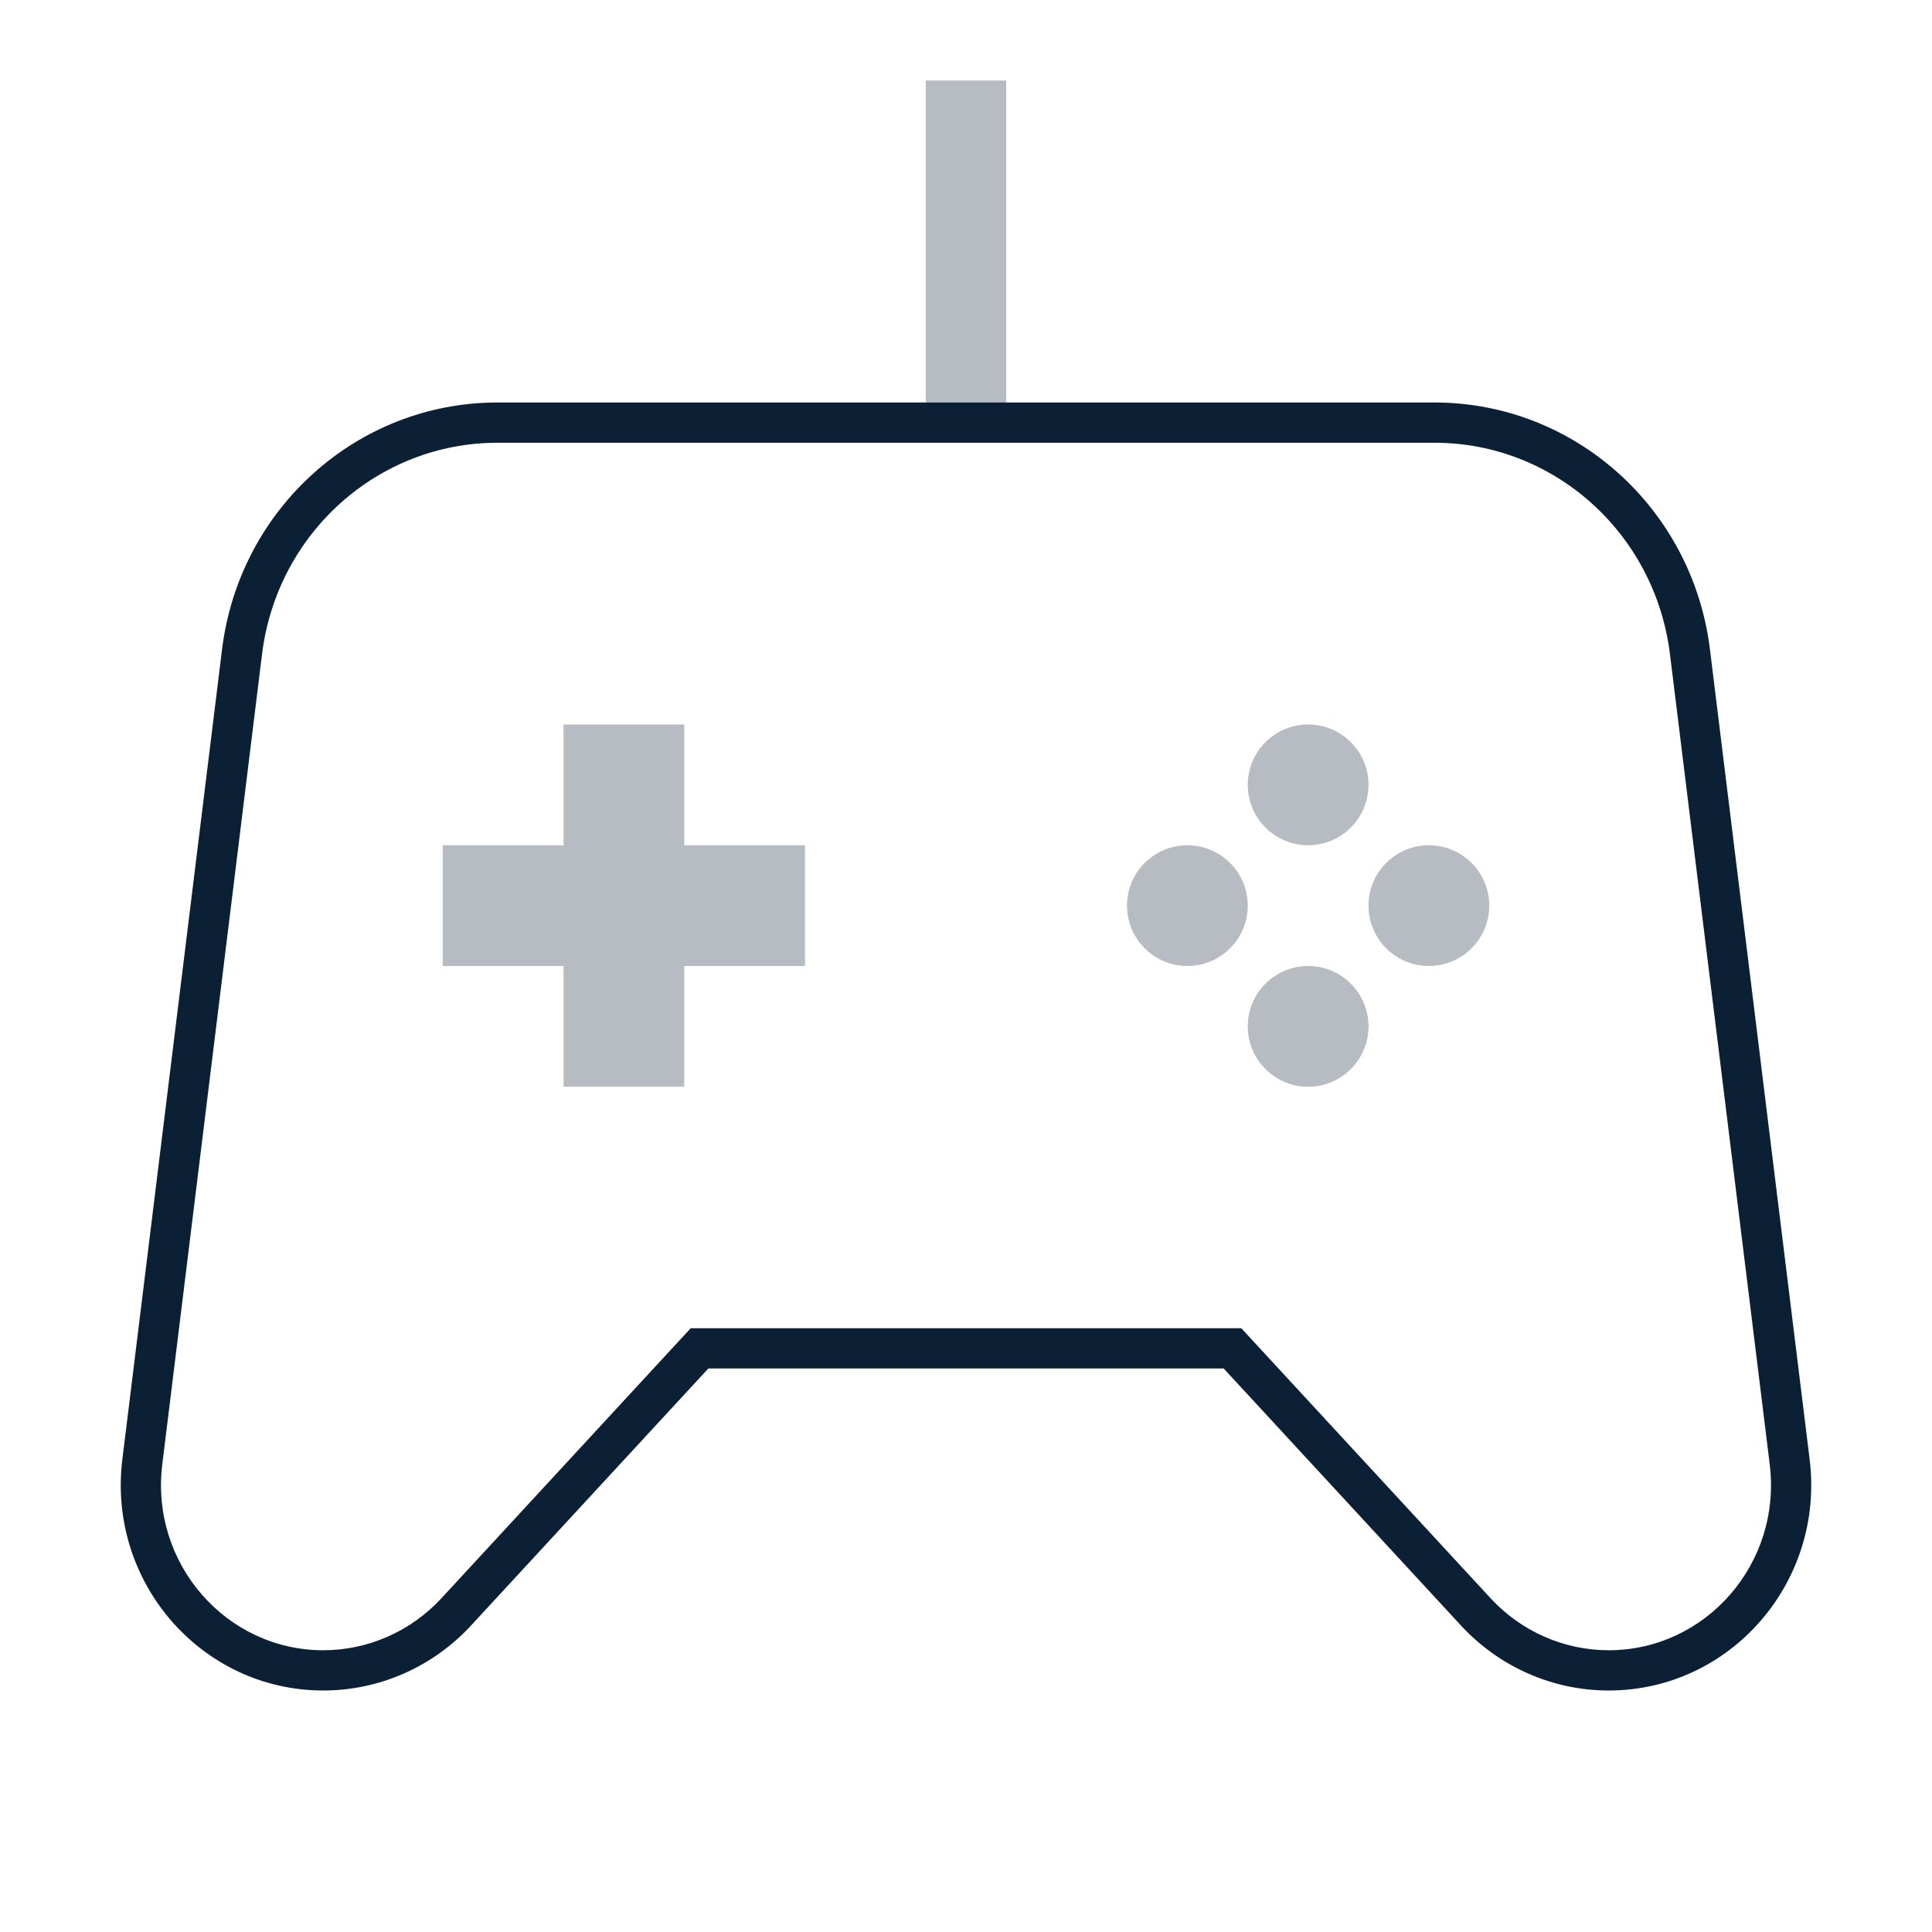
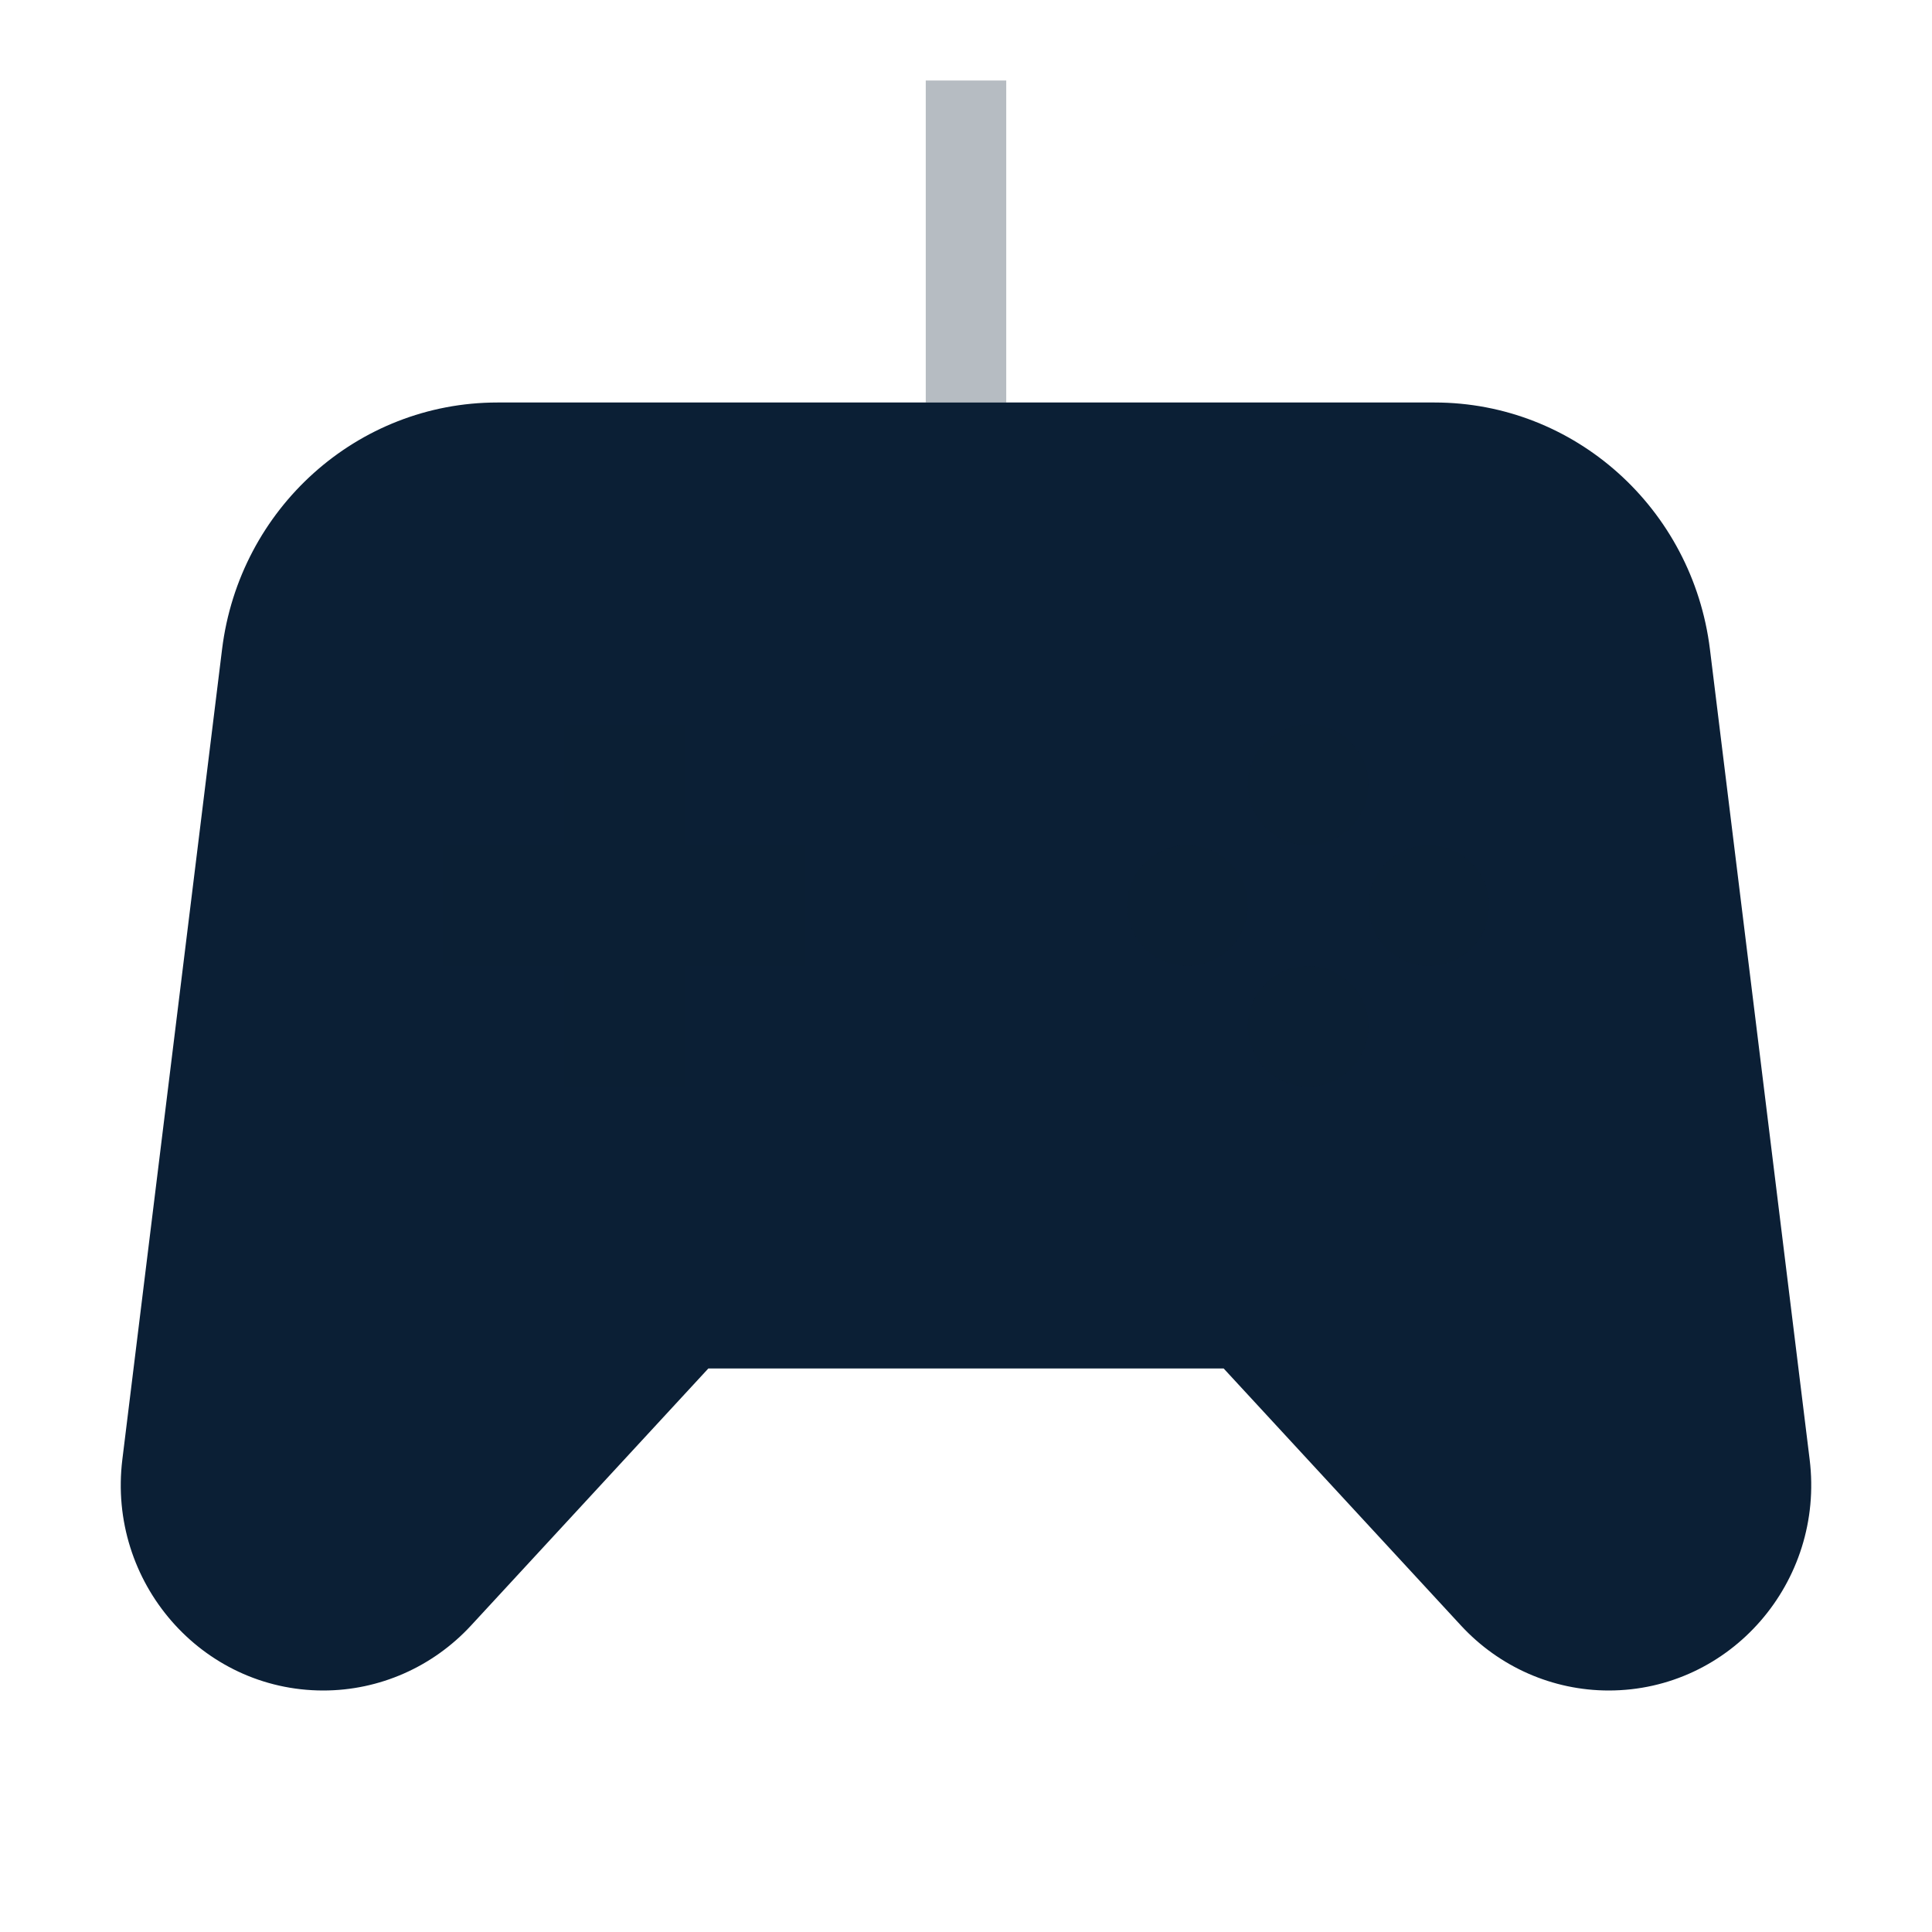
<svg xmlns="http://www.w3.org/2000/svg" width="48" height="48" viewBox="0 0 48 48" fill="none">
  <rect width="48" height="48" fill="none" />
-   <path fill-rule="evenodd" clip-rule="evenodd" d="M30.84 33L37.032 39.707C37.796 40.534 38.859 41 39.968 41C42.377 41 44.272 38.85 43.968 36.38L41.49 16.254C41.119 13.24 38.602 11 35.642 11H12.358C9.398 11 6.881 13.24 6.51 16.254L4.032 36.38C3.728 38.85 5.623 41 8.032 41C9.141 41 10.204 40.534 10.968 39.707L17.16 33H30.84ZM30.402 34L36.297 40.385C37.249 41.416 38.577 42 39.968 42C42.994 42 45.336 39.307 44.96 36.258L42.483 16.132C42.051 12.629 39.119 10 35.642 10H12.358C8.881 10 5.949 12.629 5.517 16.132L3.04 36.258C2.664 39.307 5.006 42 8.032 42C9.423 42 10.751 41.416 11.703 40.385L17.598 34H30.402Z" fill="#0B1F35" />
+   <path d="M30.84 33L37.032 39.707C37.796 40.534 38.859 41 39.968 41C42.377 41 44.272 38.85 43.968 36.38L41.49 16.254C41.119 13.24 38.602 11 35.642 11H12.358C9.398 11 6.881 13.24 6.51 16.254L4.032 36.38C3.728 38.85 5.623 41 8.032 41C9.141 41 10.204 40.534 10.968 39.707L17.16 33H30.84ZM30.402 34L36.297 40.385C37.249 41.416 38.577 42 39.968 42C42.994 42 45.336 39.307 44.96 36.258L42.483 16.132C42.051 12.629 39.119 10 35.642 10H12.358C8.881 10 5.949 12.629 5.517 16.132L3.04 36.258C2.664 39.307 5.006 42 8.032 42C9.423 42 10.751 41.416 11.703 40.385L17.598 34H30.402Z" fill="#0B1F35" />
  <path d="M25 2H23V10H25V2Z" fill="#0B1F35" fill-opacity="0.3" />
  <path d="M17 18H14V21H11V24H14V27H17V24H20V21H17V18Z" fill="#0B1F35" fill-opacity="0.3" />
  <path d="M32.5 21C33.328 21 34 20.328 34 19.5C34 18.672 33.328 18 32.5 18C31.672 18 31 18.672 31 19.5C31 20.328 31.672 21 32.5 21Z" fill="#0B1F35" fill-opacity="0.3" />
  <path d="M34 25.5C34 26.328 33.328 27 32.5 27C31.672 27 31 26.328 31 25.5C31 24.672 31.672 24 32.5 24C33.328 24 34 24.672 34 25.5Z" fill="#0B1F35" fill-opacity="0.3" />
  <path d="M37 22.5C37 23.328 36.328 24 35.5 24C34.672 24 34 23.328 34 22.5C34 21.672 34.672 21 35.5 21C36.328 21 37 21.672 37 22.5Z" fill="#0B1F35" fill-opacity="0.3" />
  <path d="M31 22.5C31 23.328 30.328 24 29.5 24C28.672 24 28 23.328 28 22.5C28 21.672 28.672 21 29.5 21C30.328 21 31 21.672 31 22.5Z" fill="#0B1F35" fill-opacity="0.3" />
</svg>
